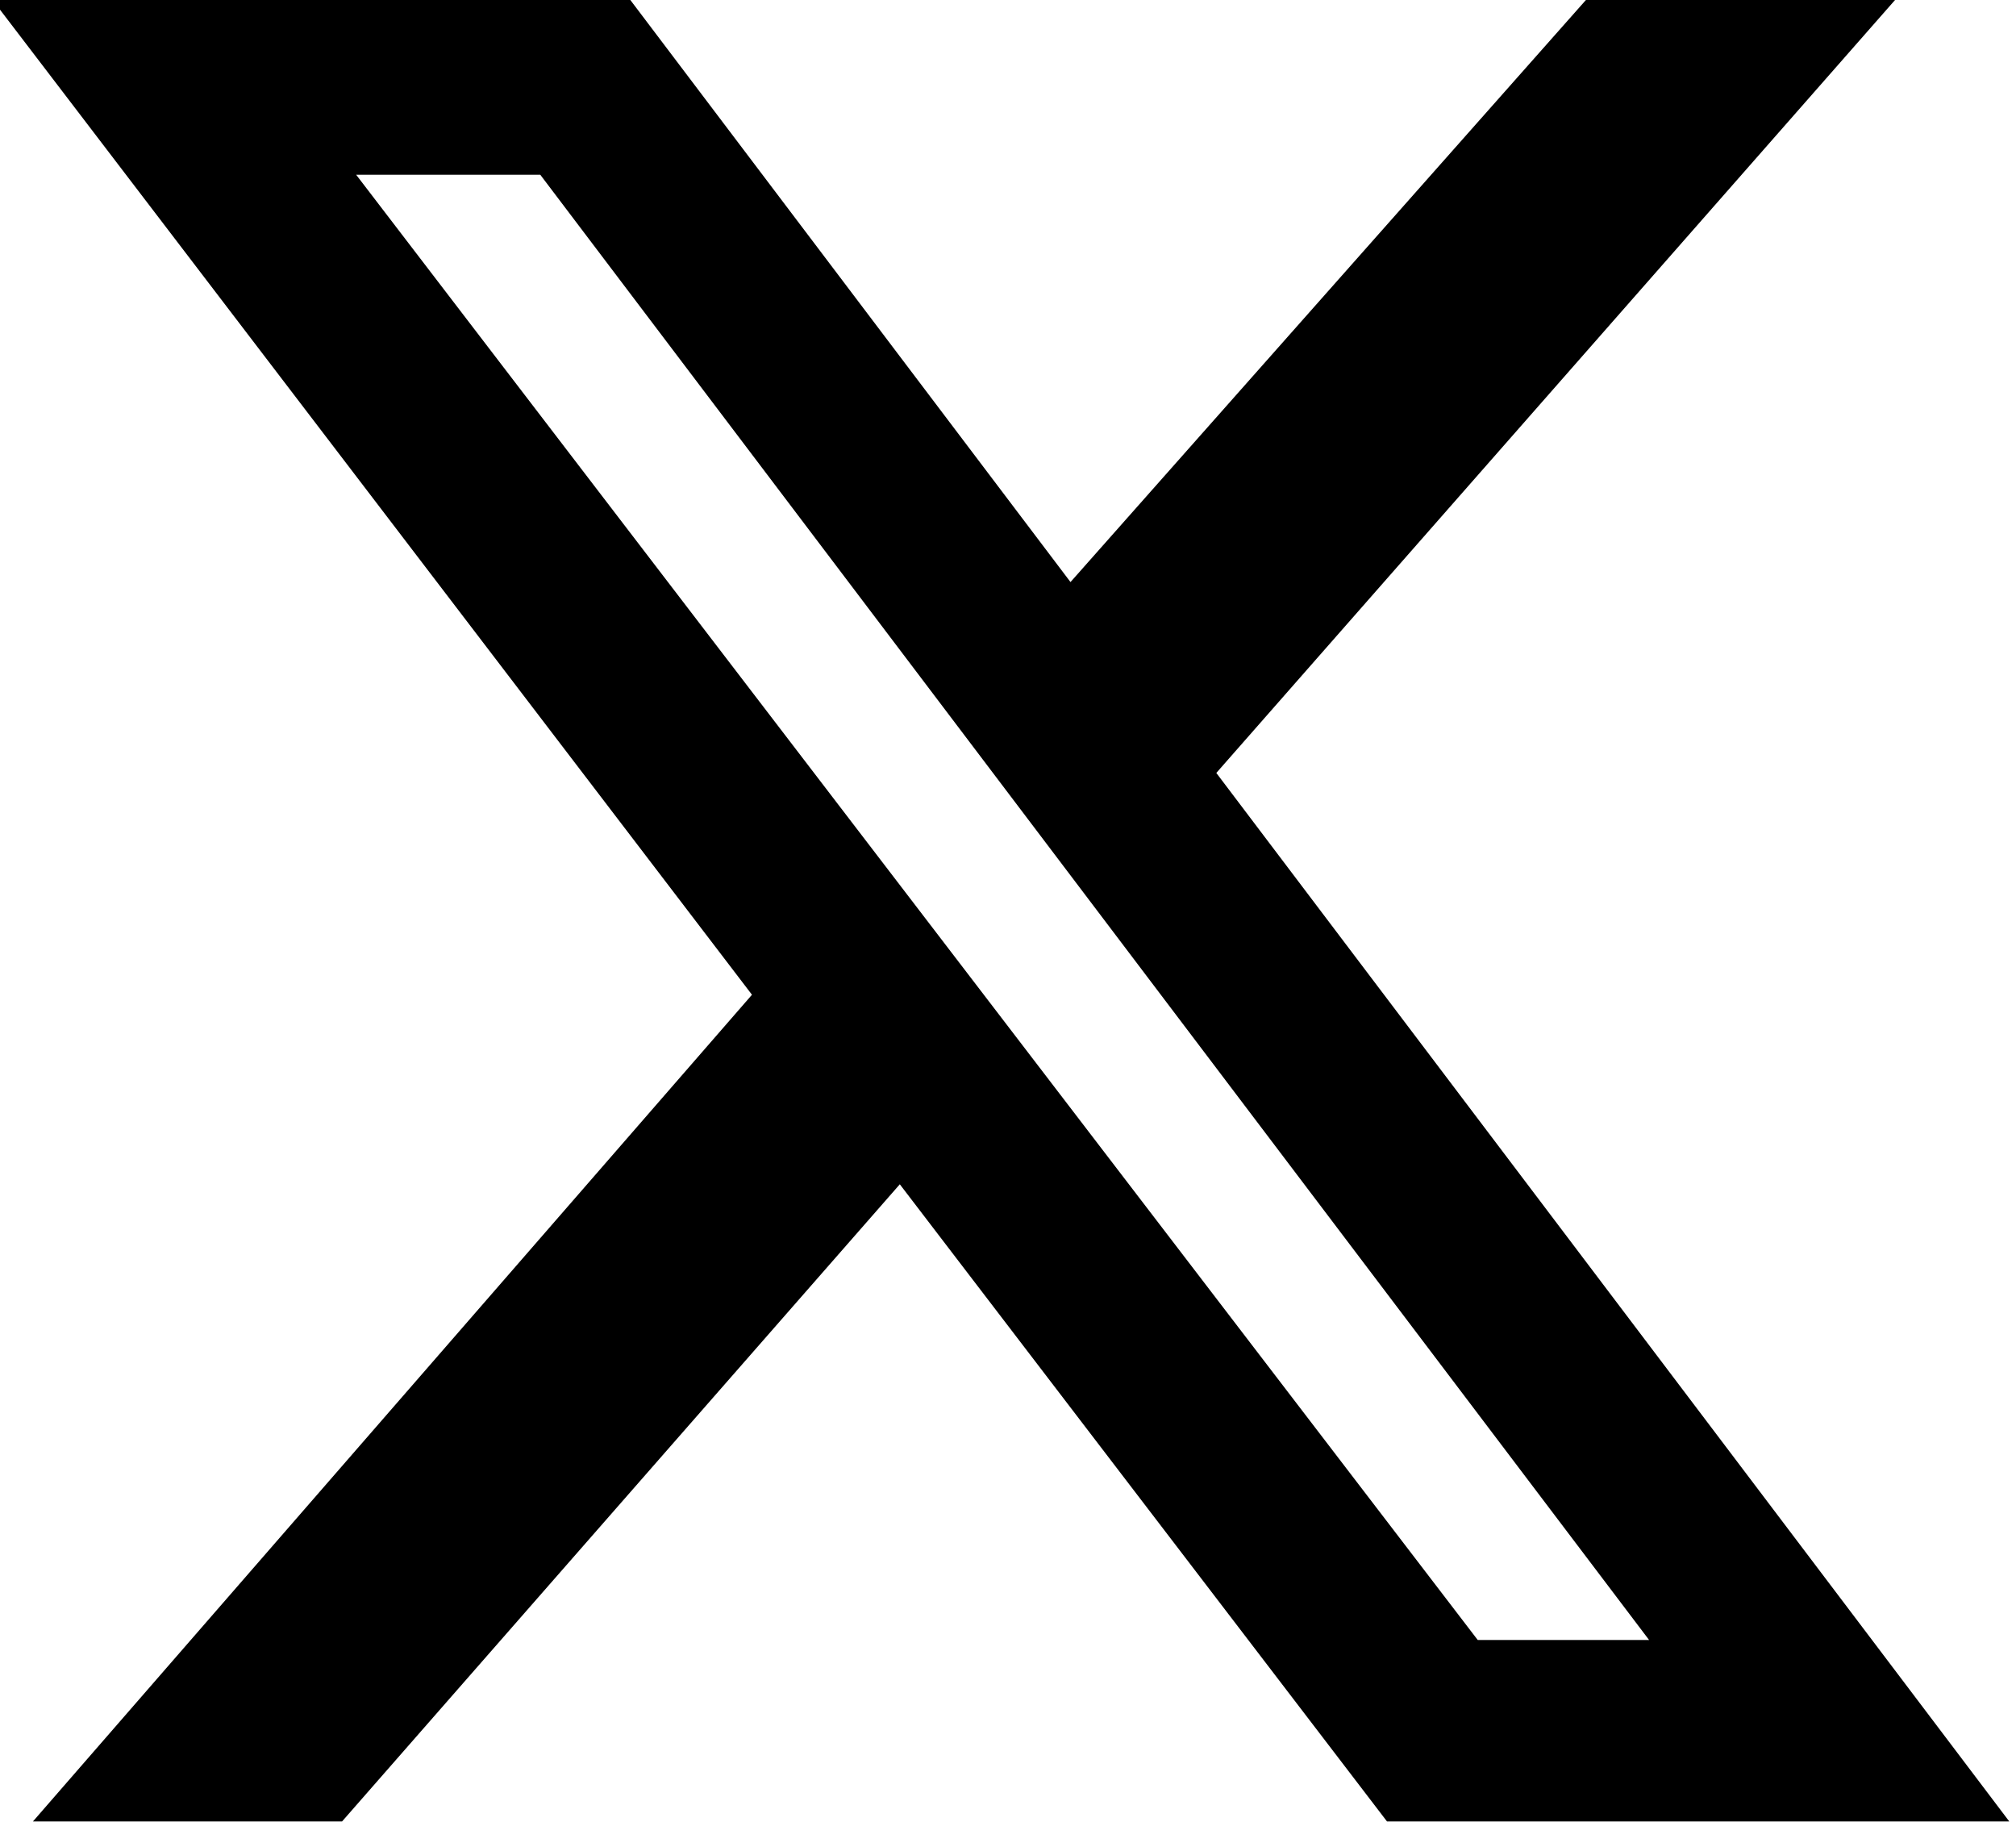
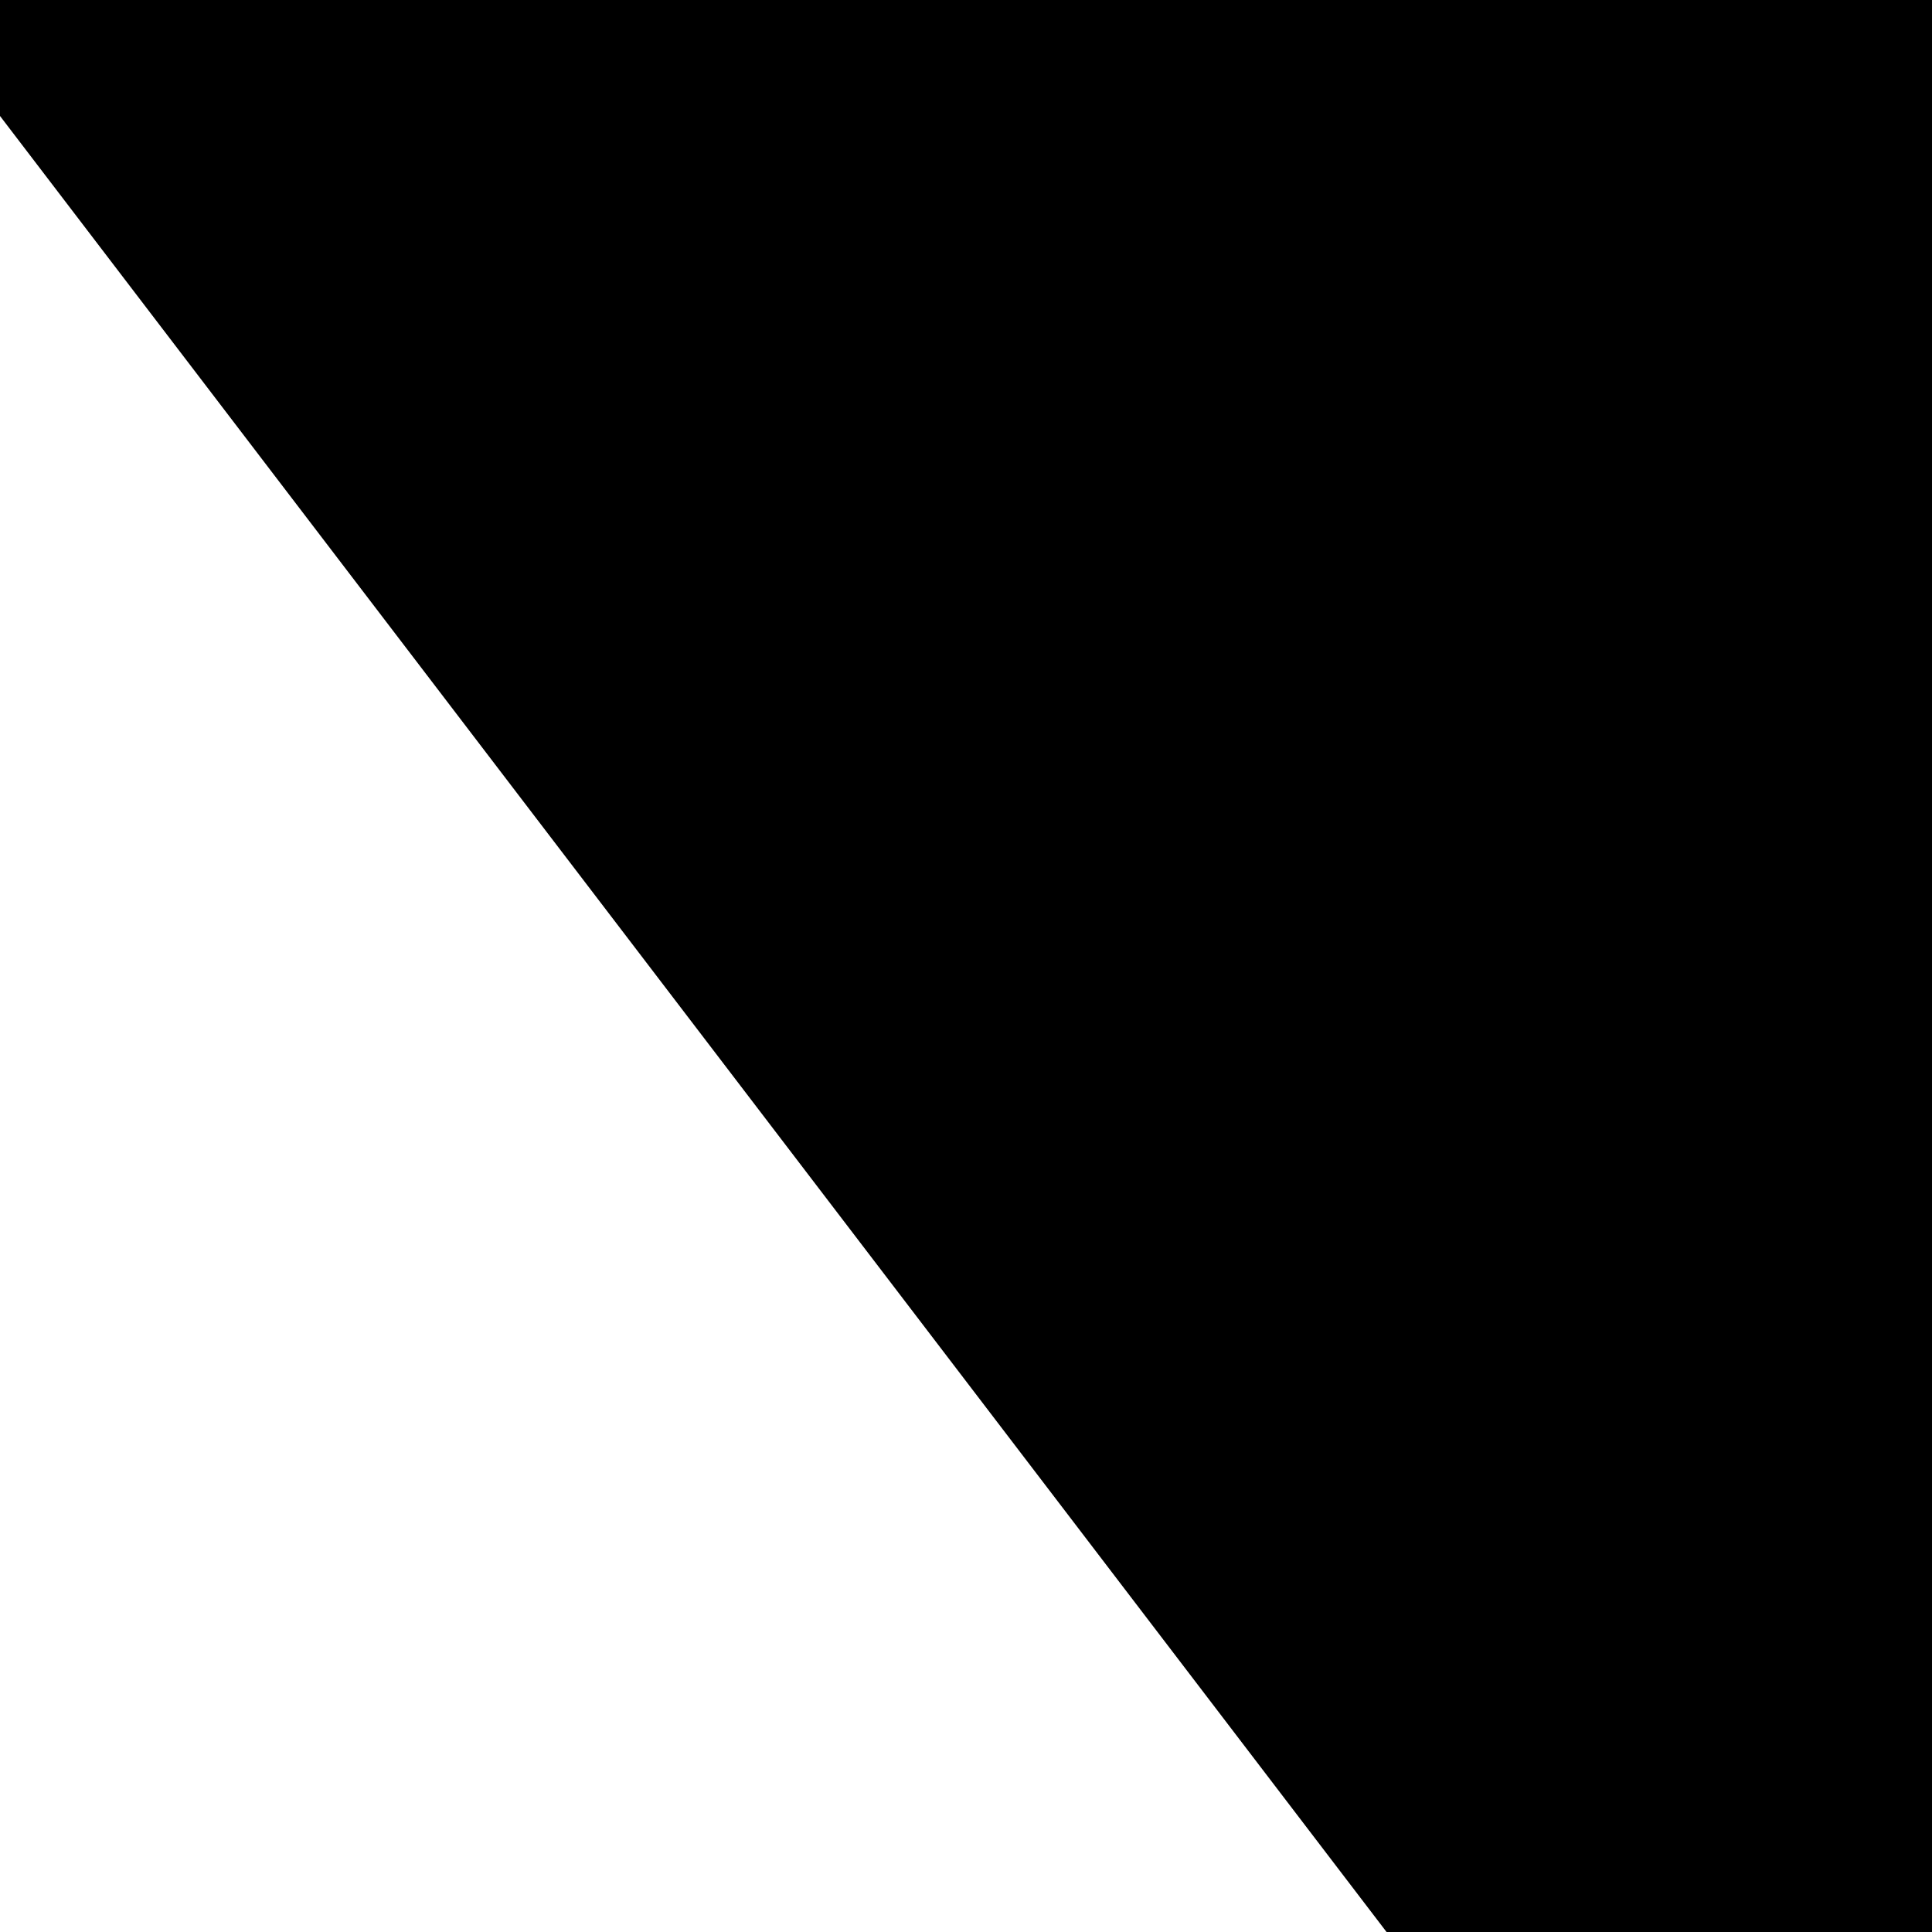
- <svg xmlns="http://www.w3.org/2000/svg" width="300" height="271">
+ <svg xmlns="http://www.w3.org/2000/svg" width="24" height="24">
  <path d="m236 0h46l-101 115 118 156h-92.6l-72.5-94.8-83 94.8h-46l107-123-113-148h94.9l65.5 86.6zm-16.1 244h25.5l-165-218h-27.4z" />
</svg>
